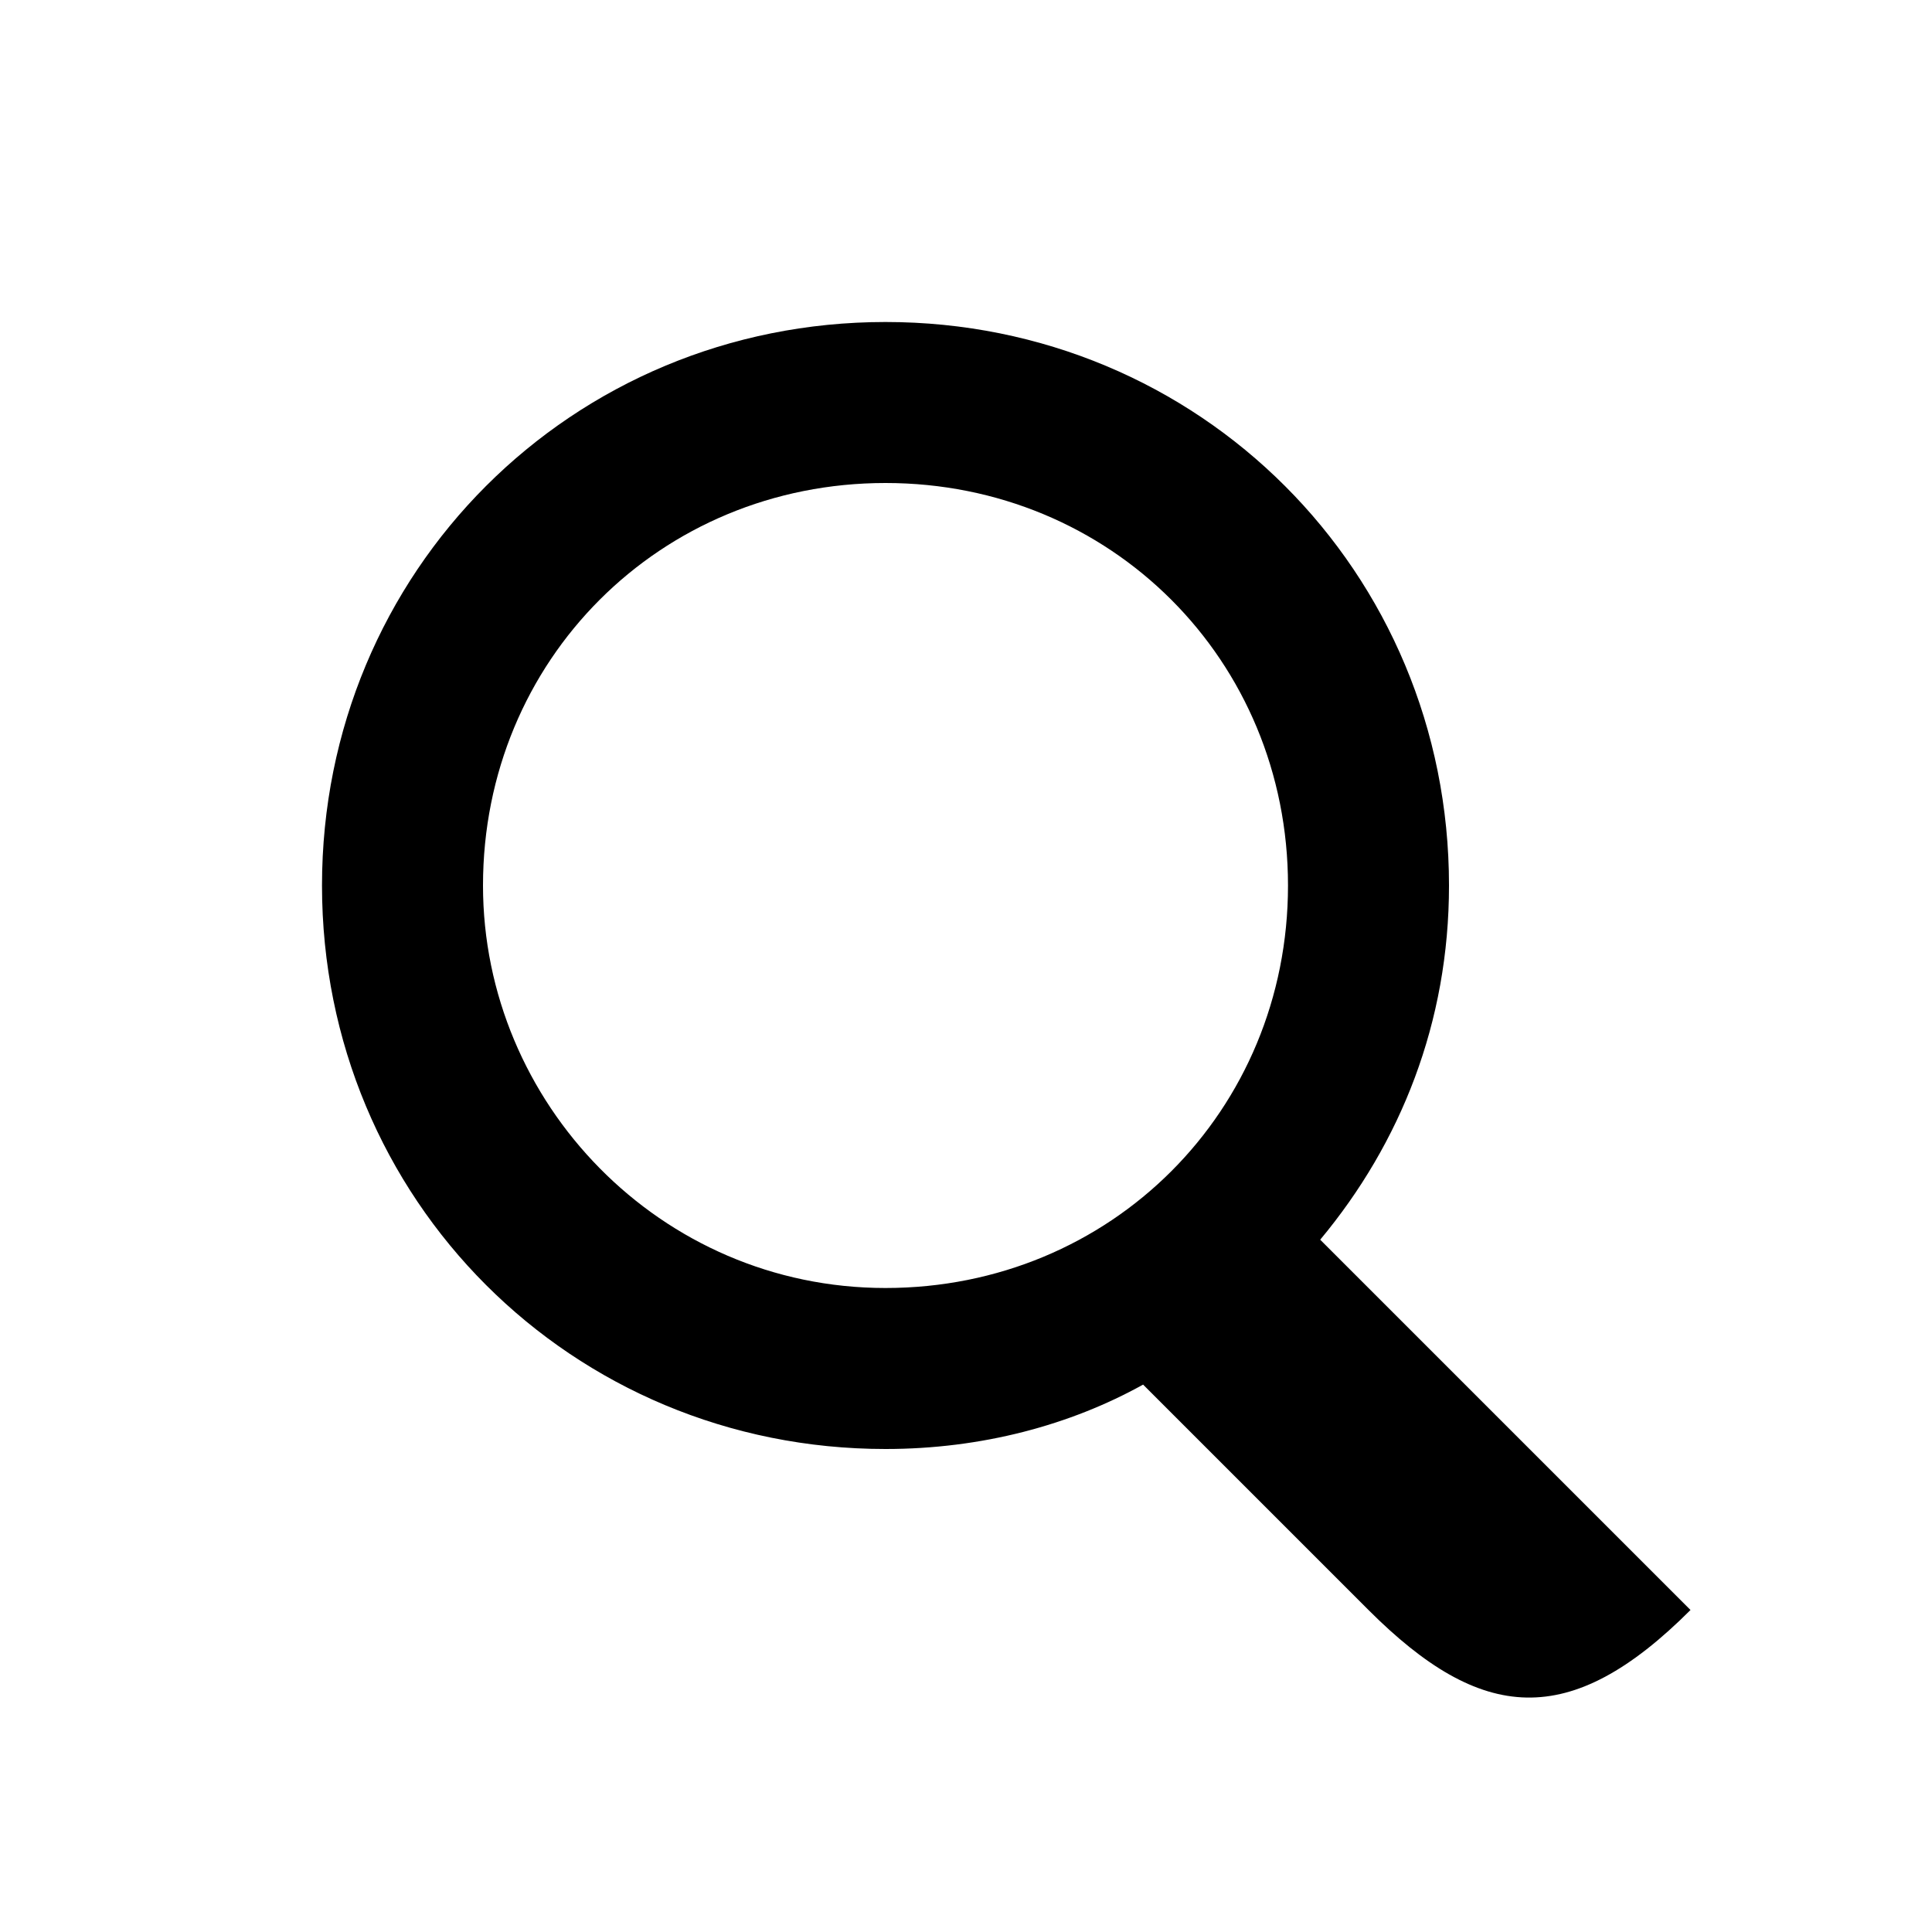
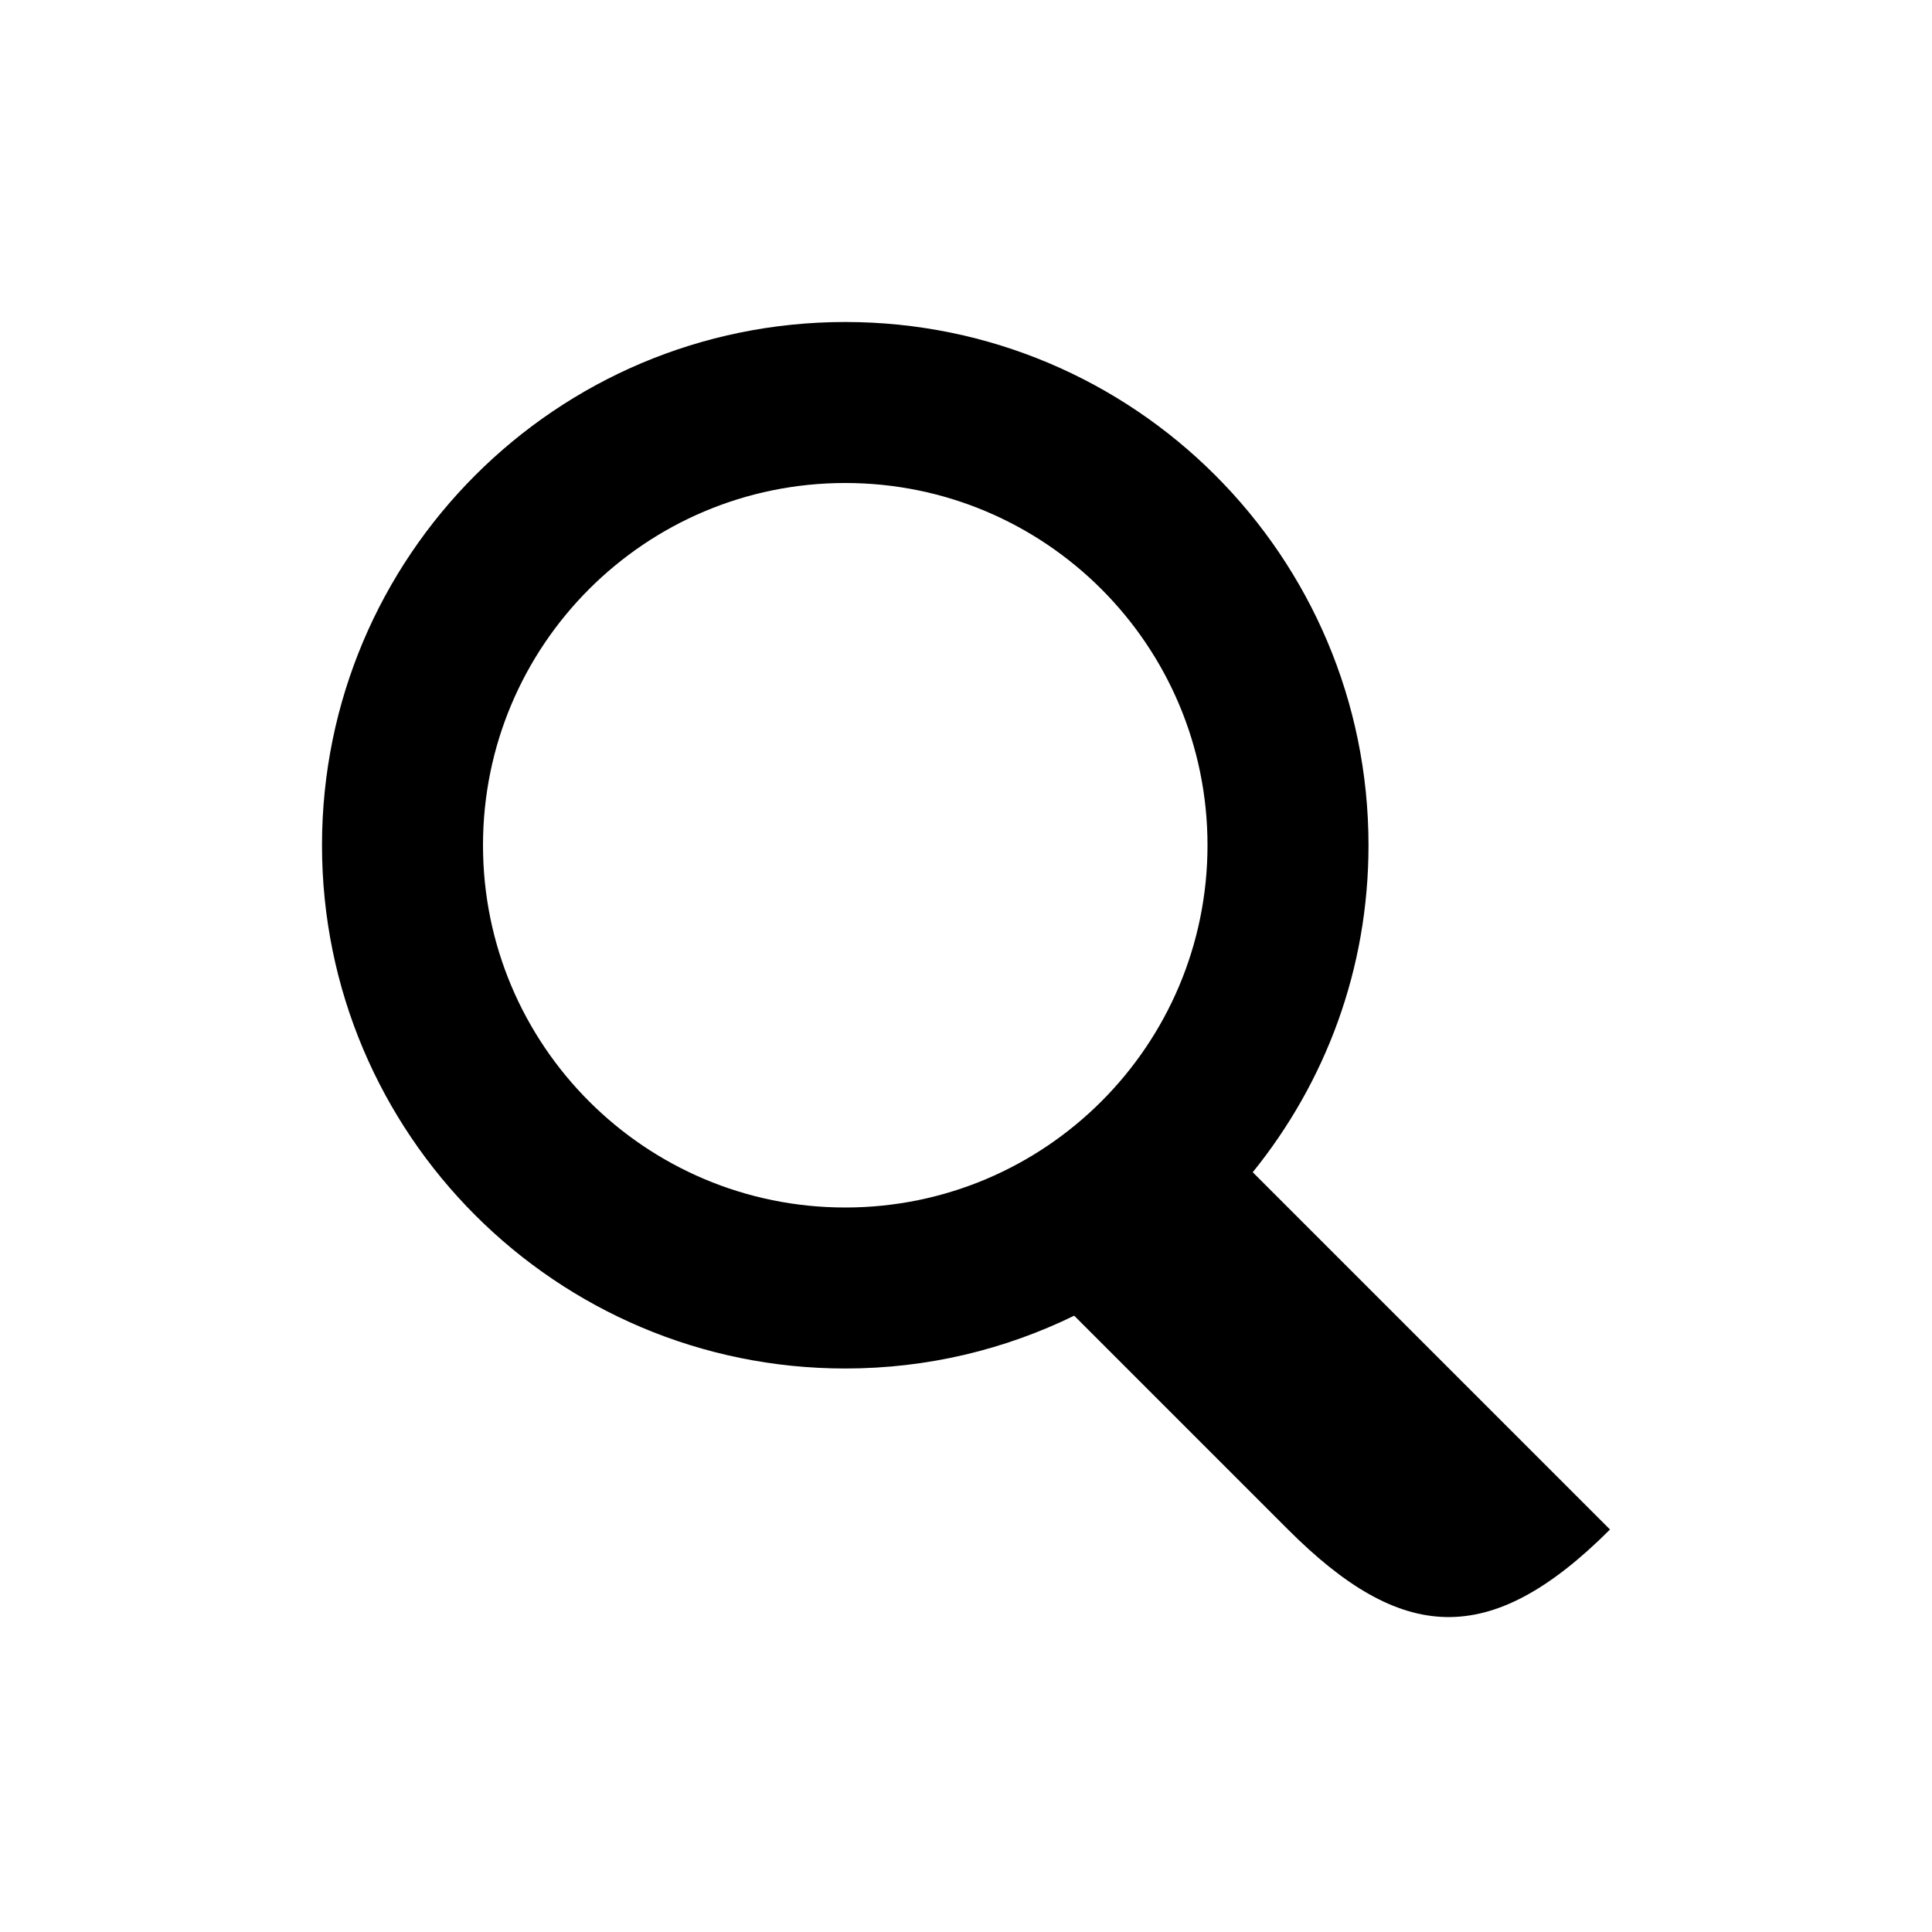
<svg xmlns="http://www.w3.org/2000/svg" width="24" height="24" viewBox="0 0 24 24">
  <g id="search">
-     <path id="magnifying-glass" d="M16.4 15.4c1-1.2 1.6-2.7 1.6-4.4 0-3.9-3.1-7-7-7s-7 3.1-7 7 3.1 7 7 7c1.2 0 2.3-.3 3.2-.8l2.8 2.8c1.4 1.4 2.5 1.5 4 0l-4.6-4.6zm-10.4-4.4c0-2.8 2.2-5 5-5s5 2.2 5 5-2.2 5-5 5-5-2.3-5-5z" />
+     <path id="magnifying-glass" d="M 10.5,4 C 6.91,4 4,6.91 4,10.5 c 0,3.59 2.91,6.5 6.5,6.5 1.022,0 1.983,-0.236 2.844,-0.656 L 16,19 c 1.4,1.4 2.5,1.5 4,0 L 15.562,14.562 C 16.463,13.447 17,12.045 17,10.5 17,6.91 14.09,4 10.5,4 z m 0,2 C 12.985,6 15,8.015 15,10.5 15,12.985 12.985,15 10.5,15 8.015,15 6,12.985 6,10.5 6,8.015 8.015,6 10.5,6 z" />
  </g>
</svg>
